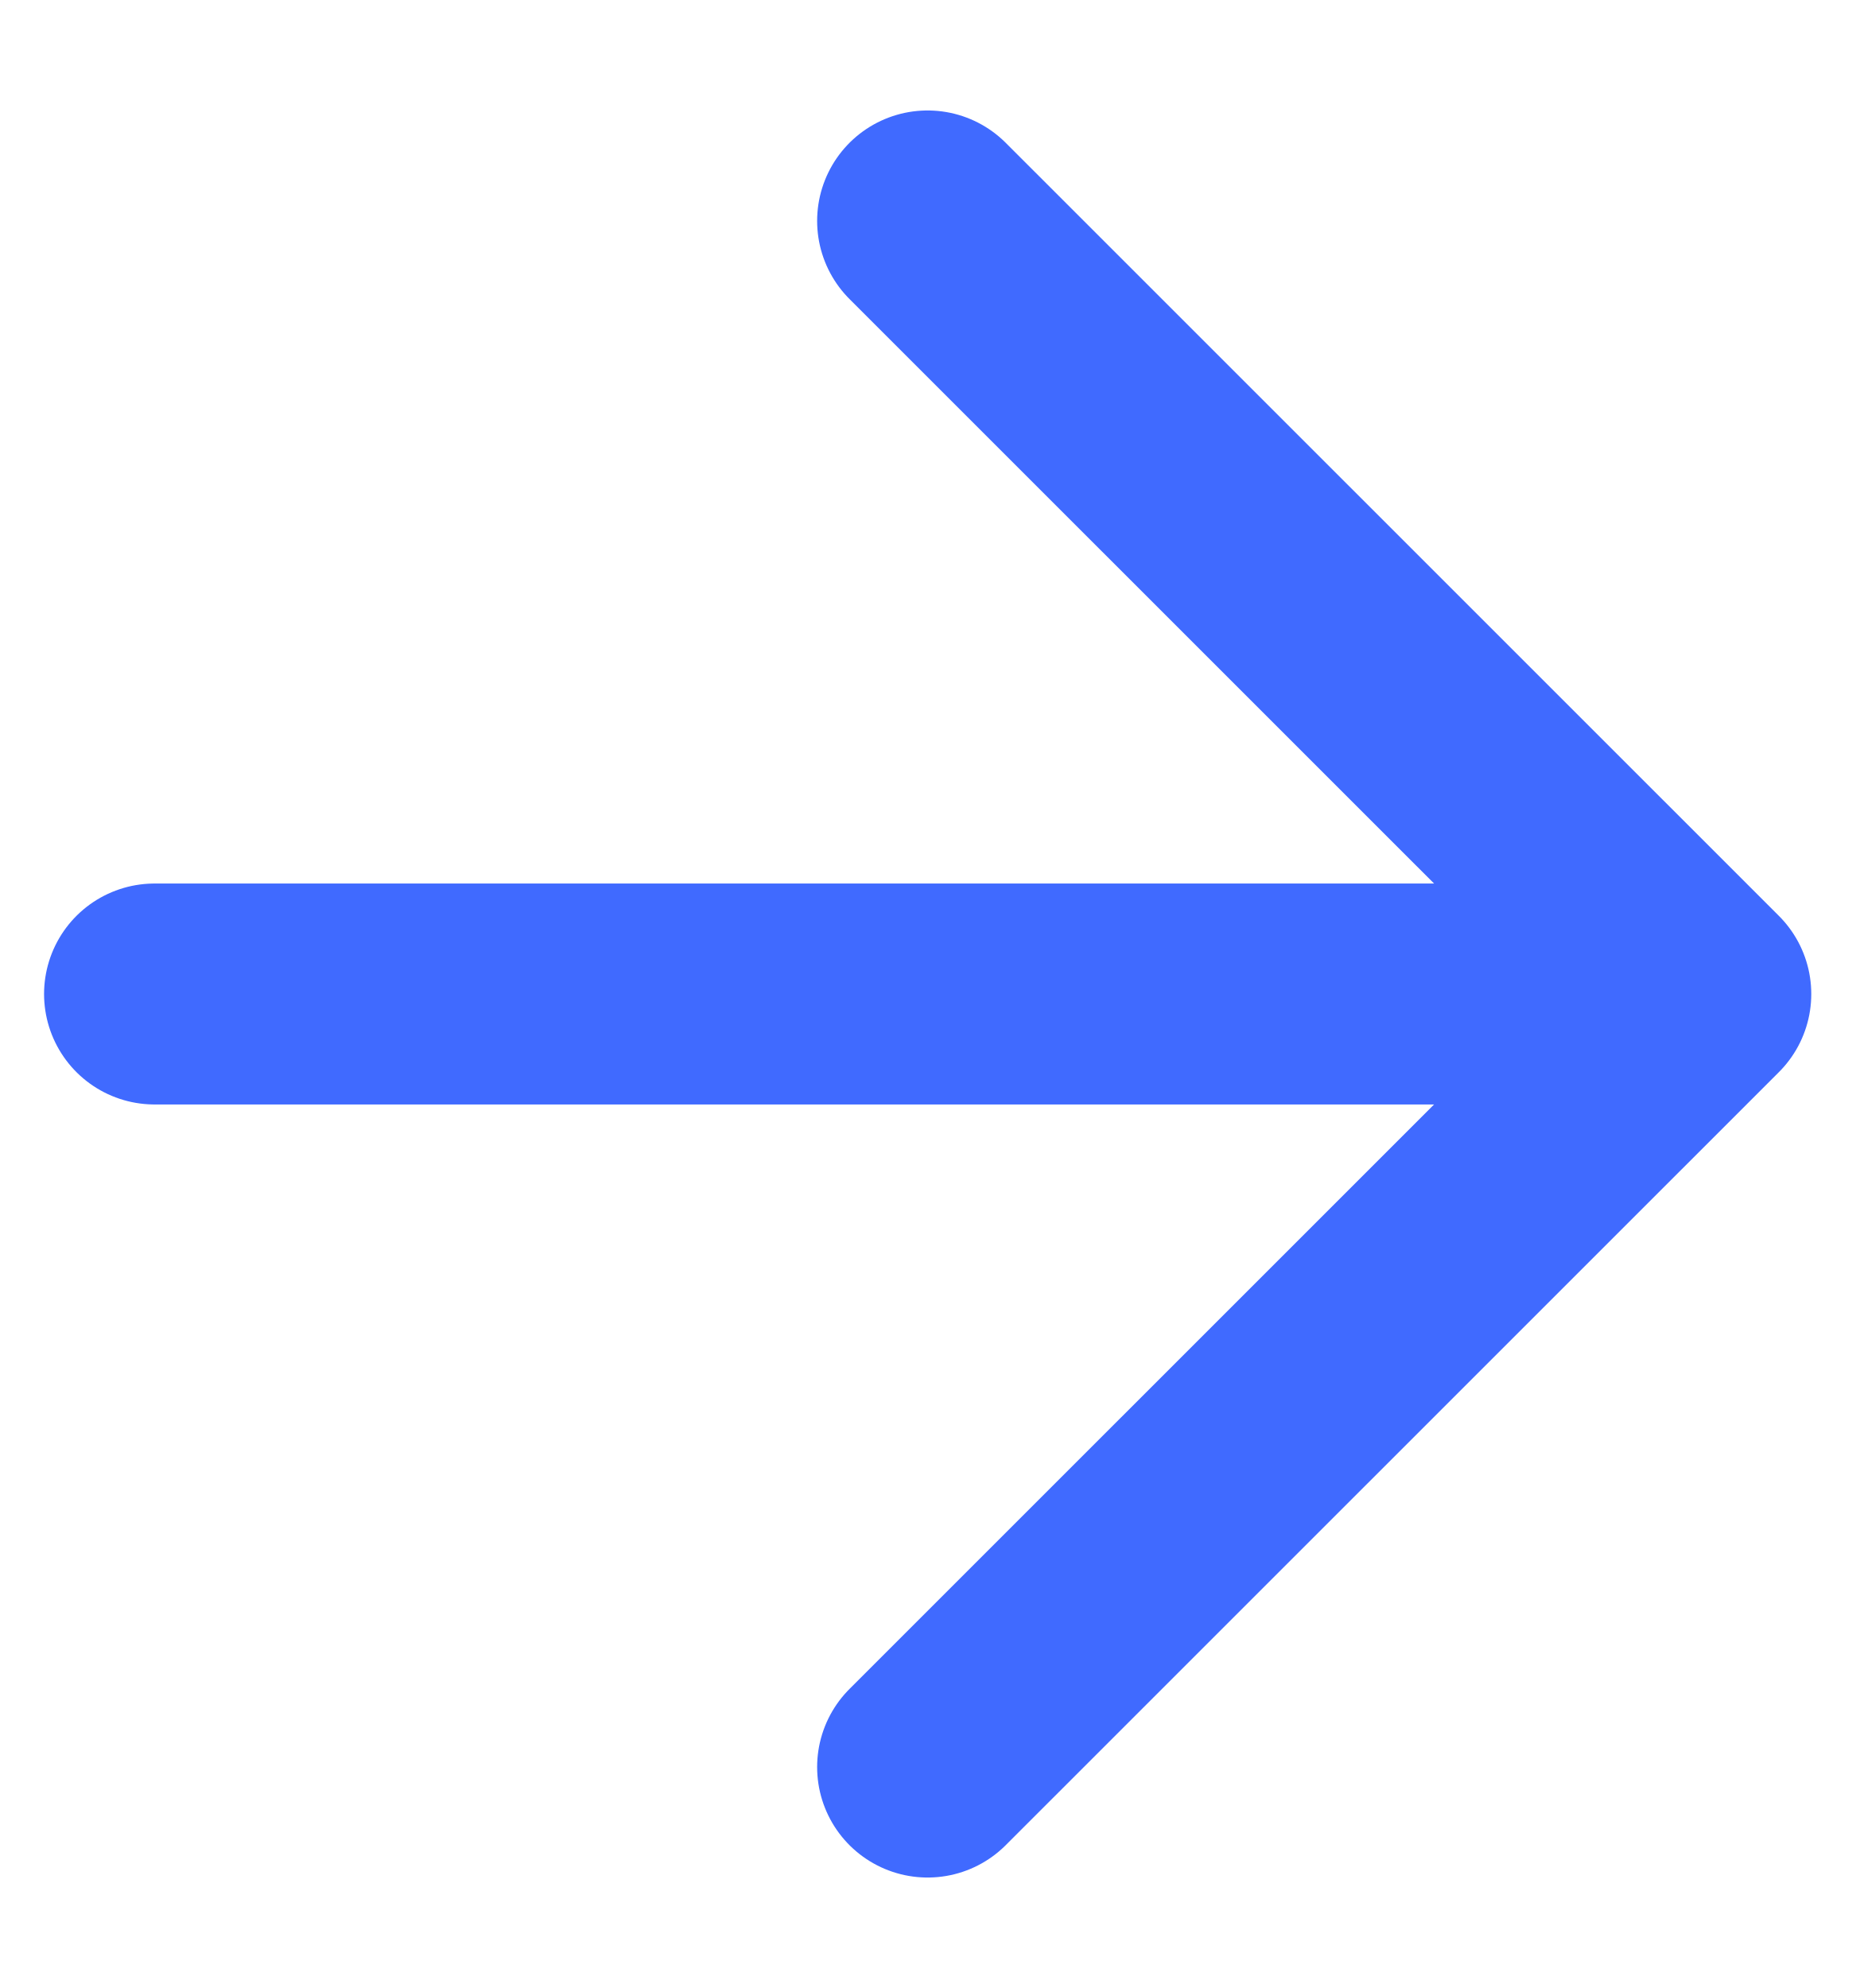
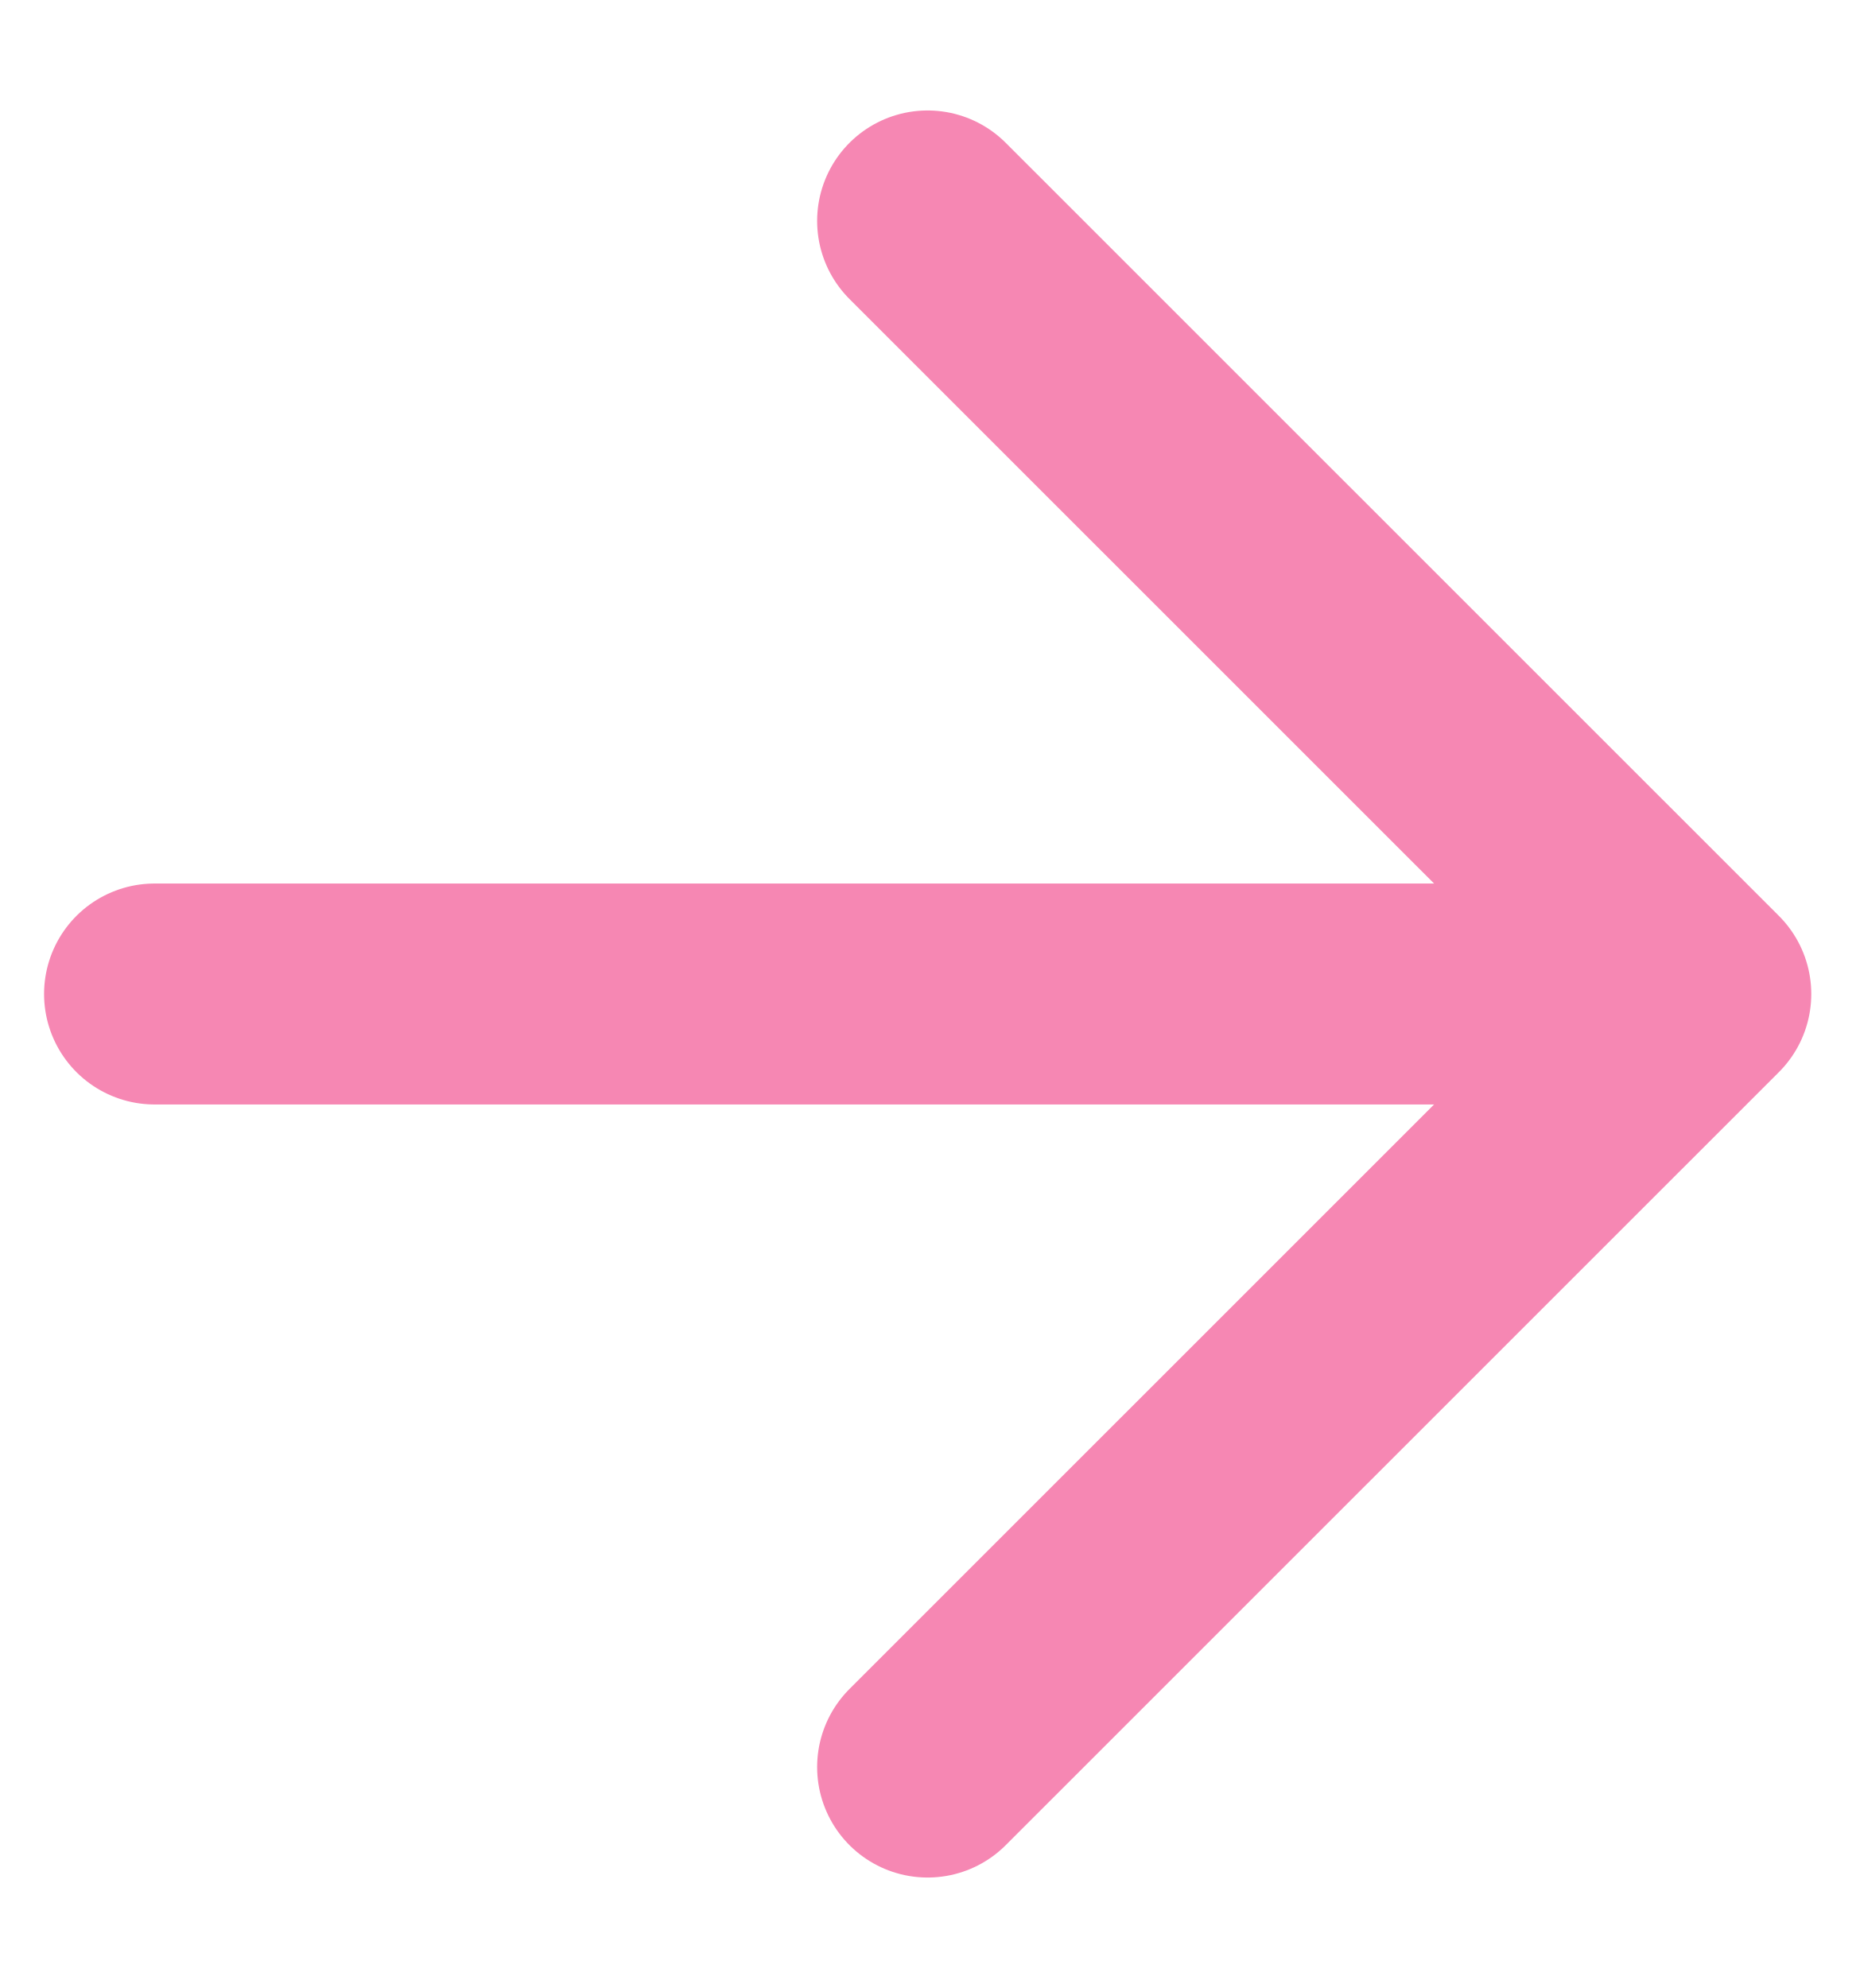
<svg xmlns="http://www.w3.org/2000/svg" width="14" height="15" viewBox="0 0 14 15" fill="none">
-   <path d="M1.166 7.5H12.833M12.833 7.5L6.999 1.667M12.833 7.5L6.999 13.333" stroke="#406AFF" stroke-width="1.667" stroke-linecap="round" stroke-linejoin="round" />
+   <path d="M1.166 7.5H12.833M12.833 7.5L6.999 1.667M12.833 7.5L6.999 13.333" stroke="#f687b3" stroke-width="1.667" stroke-linecap="round" stroke-linejoin="round" />
</svg>
